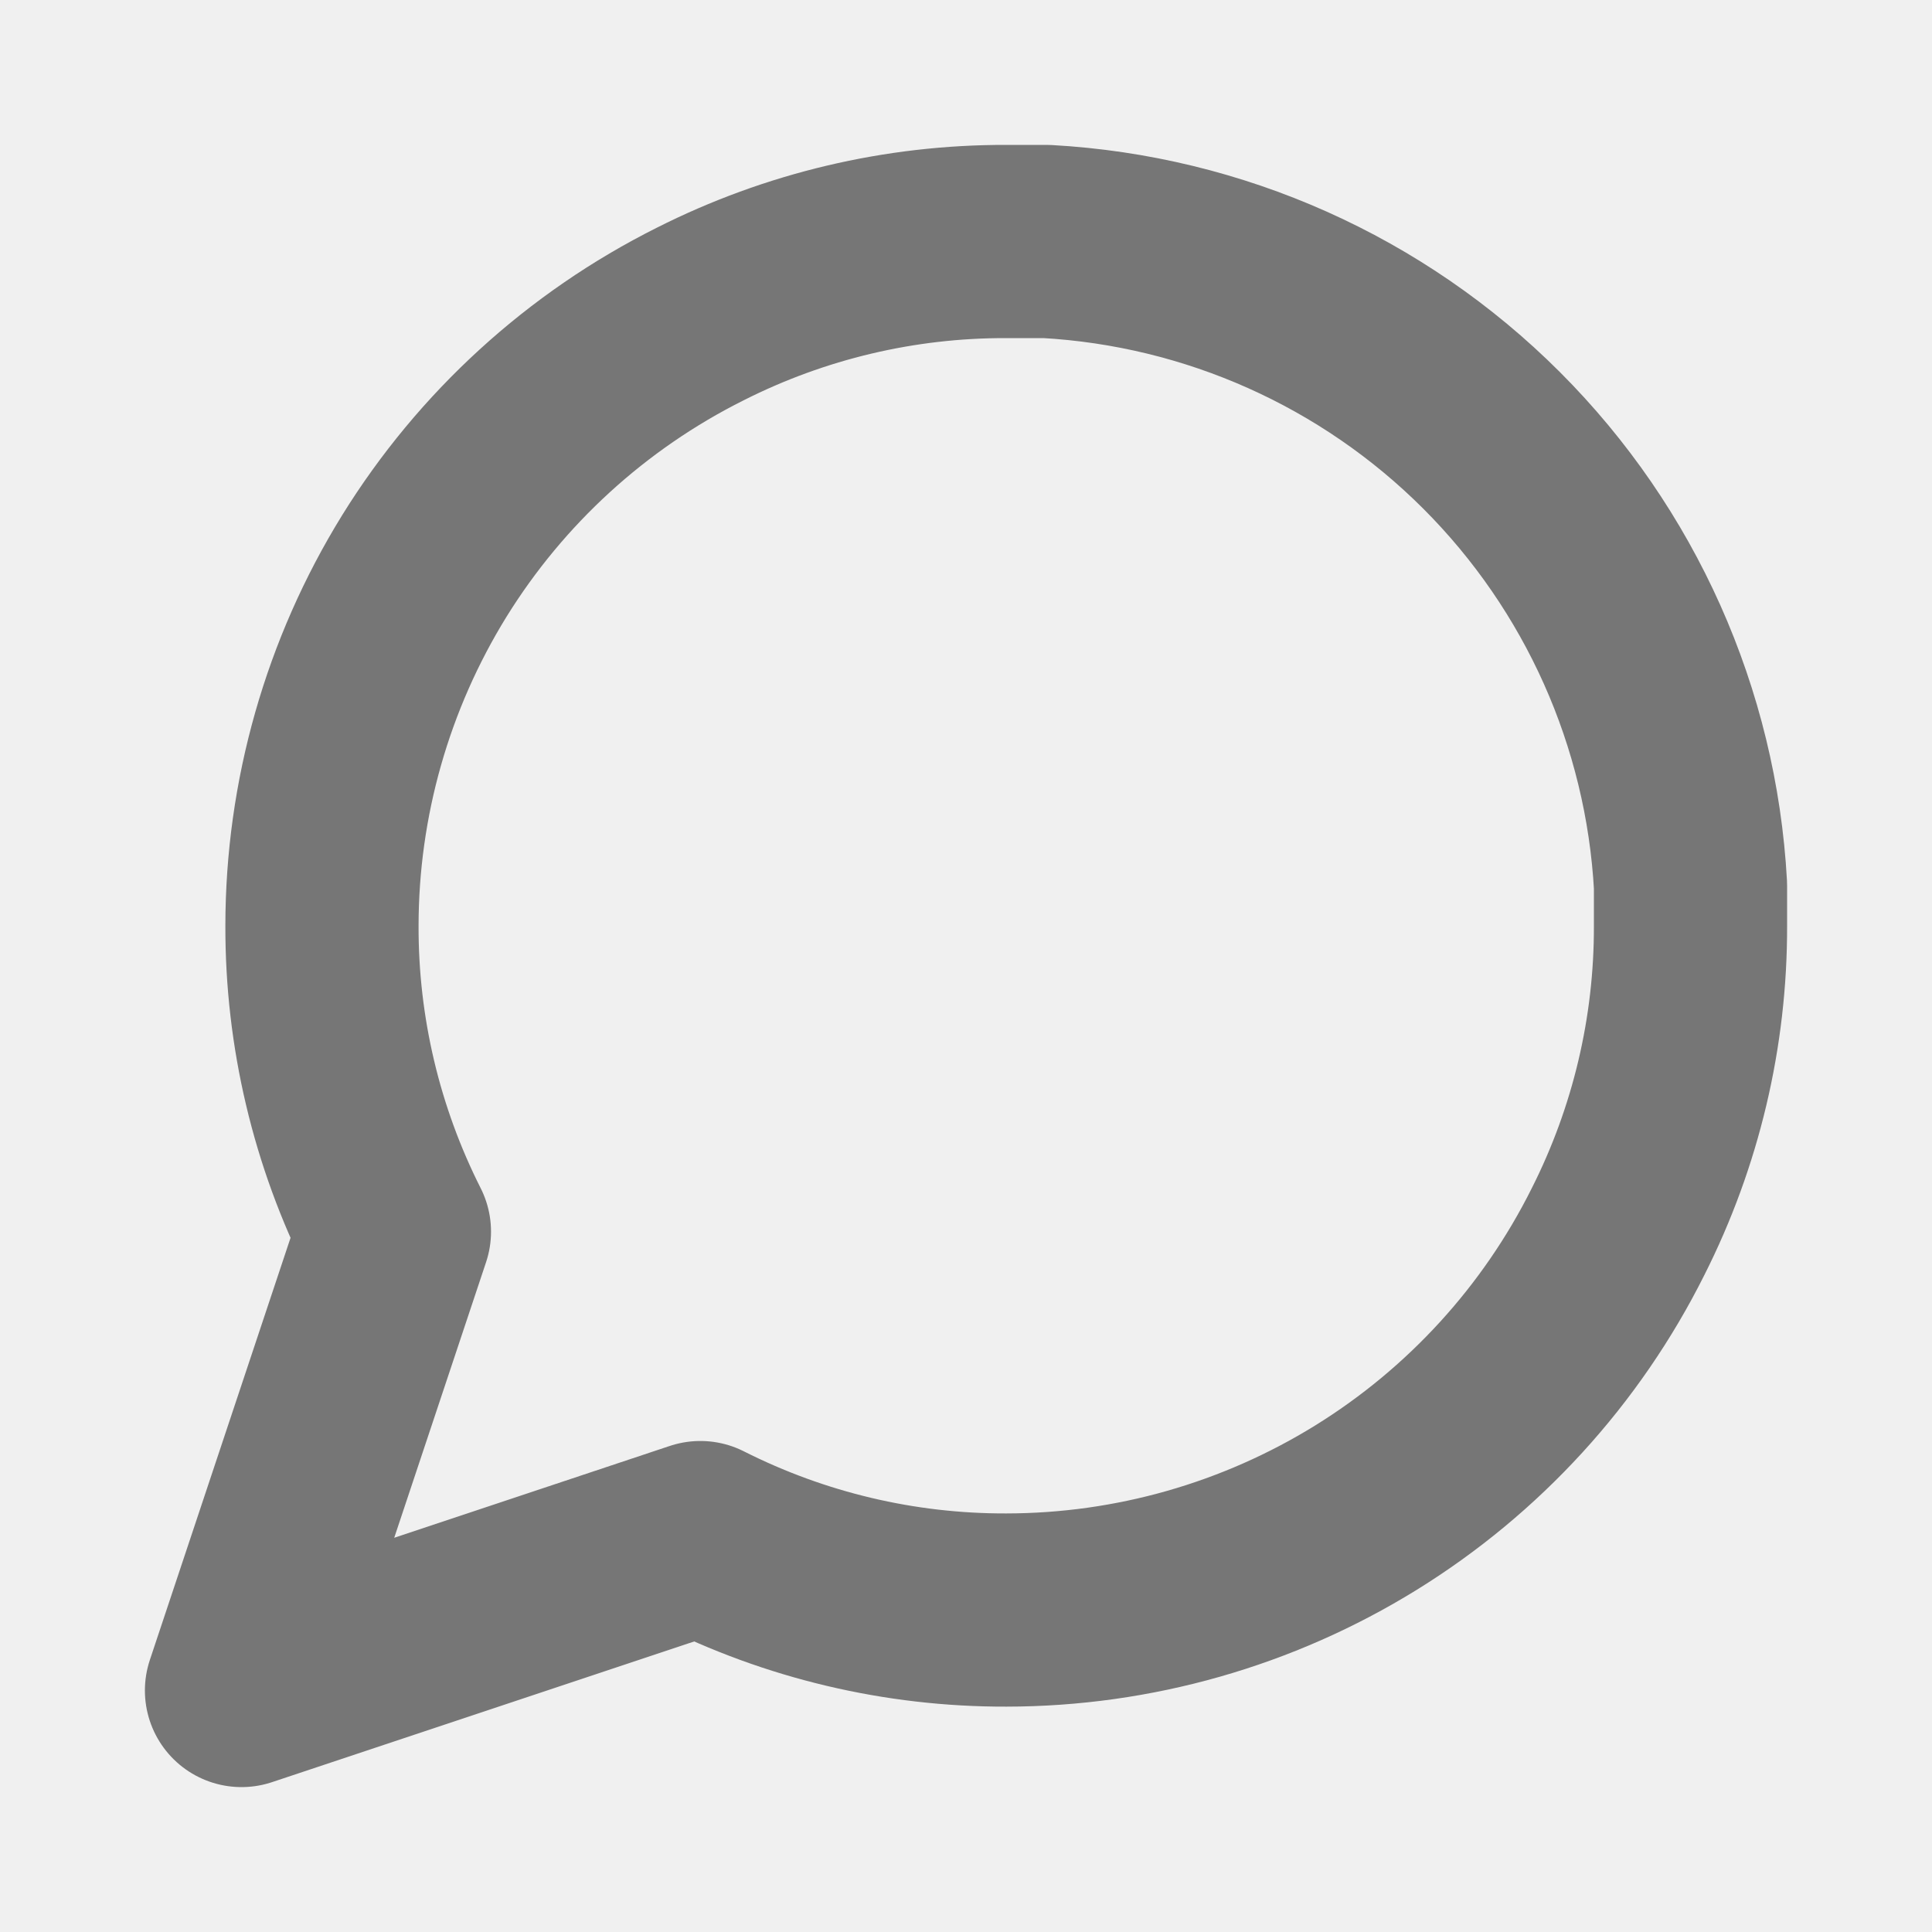
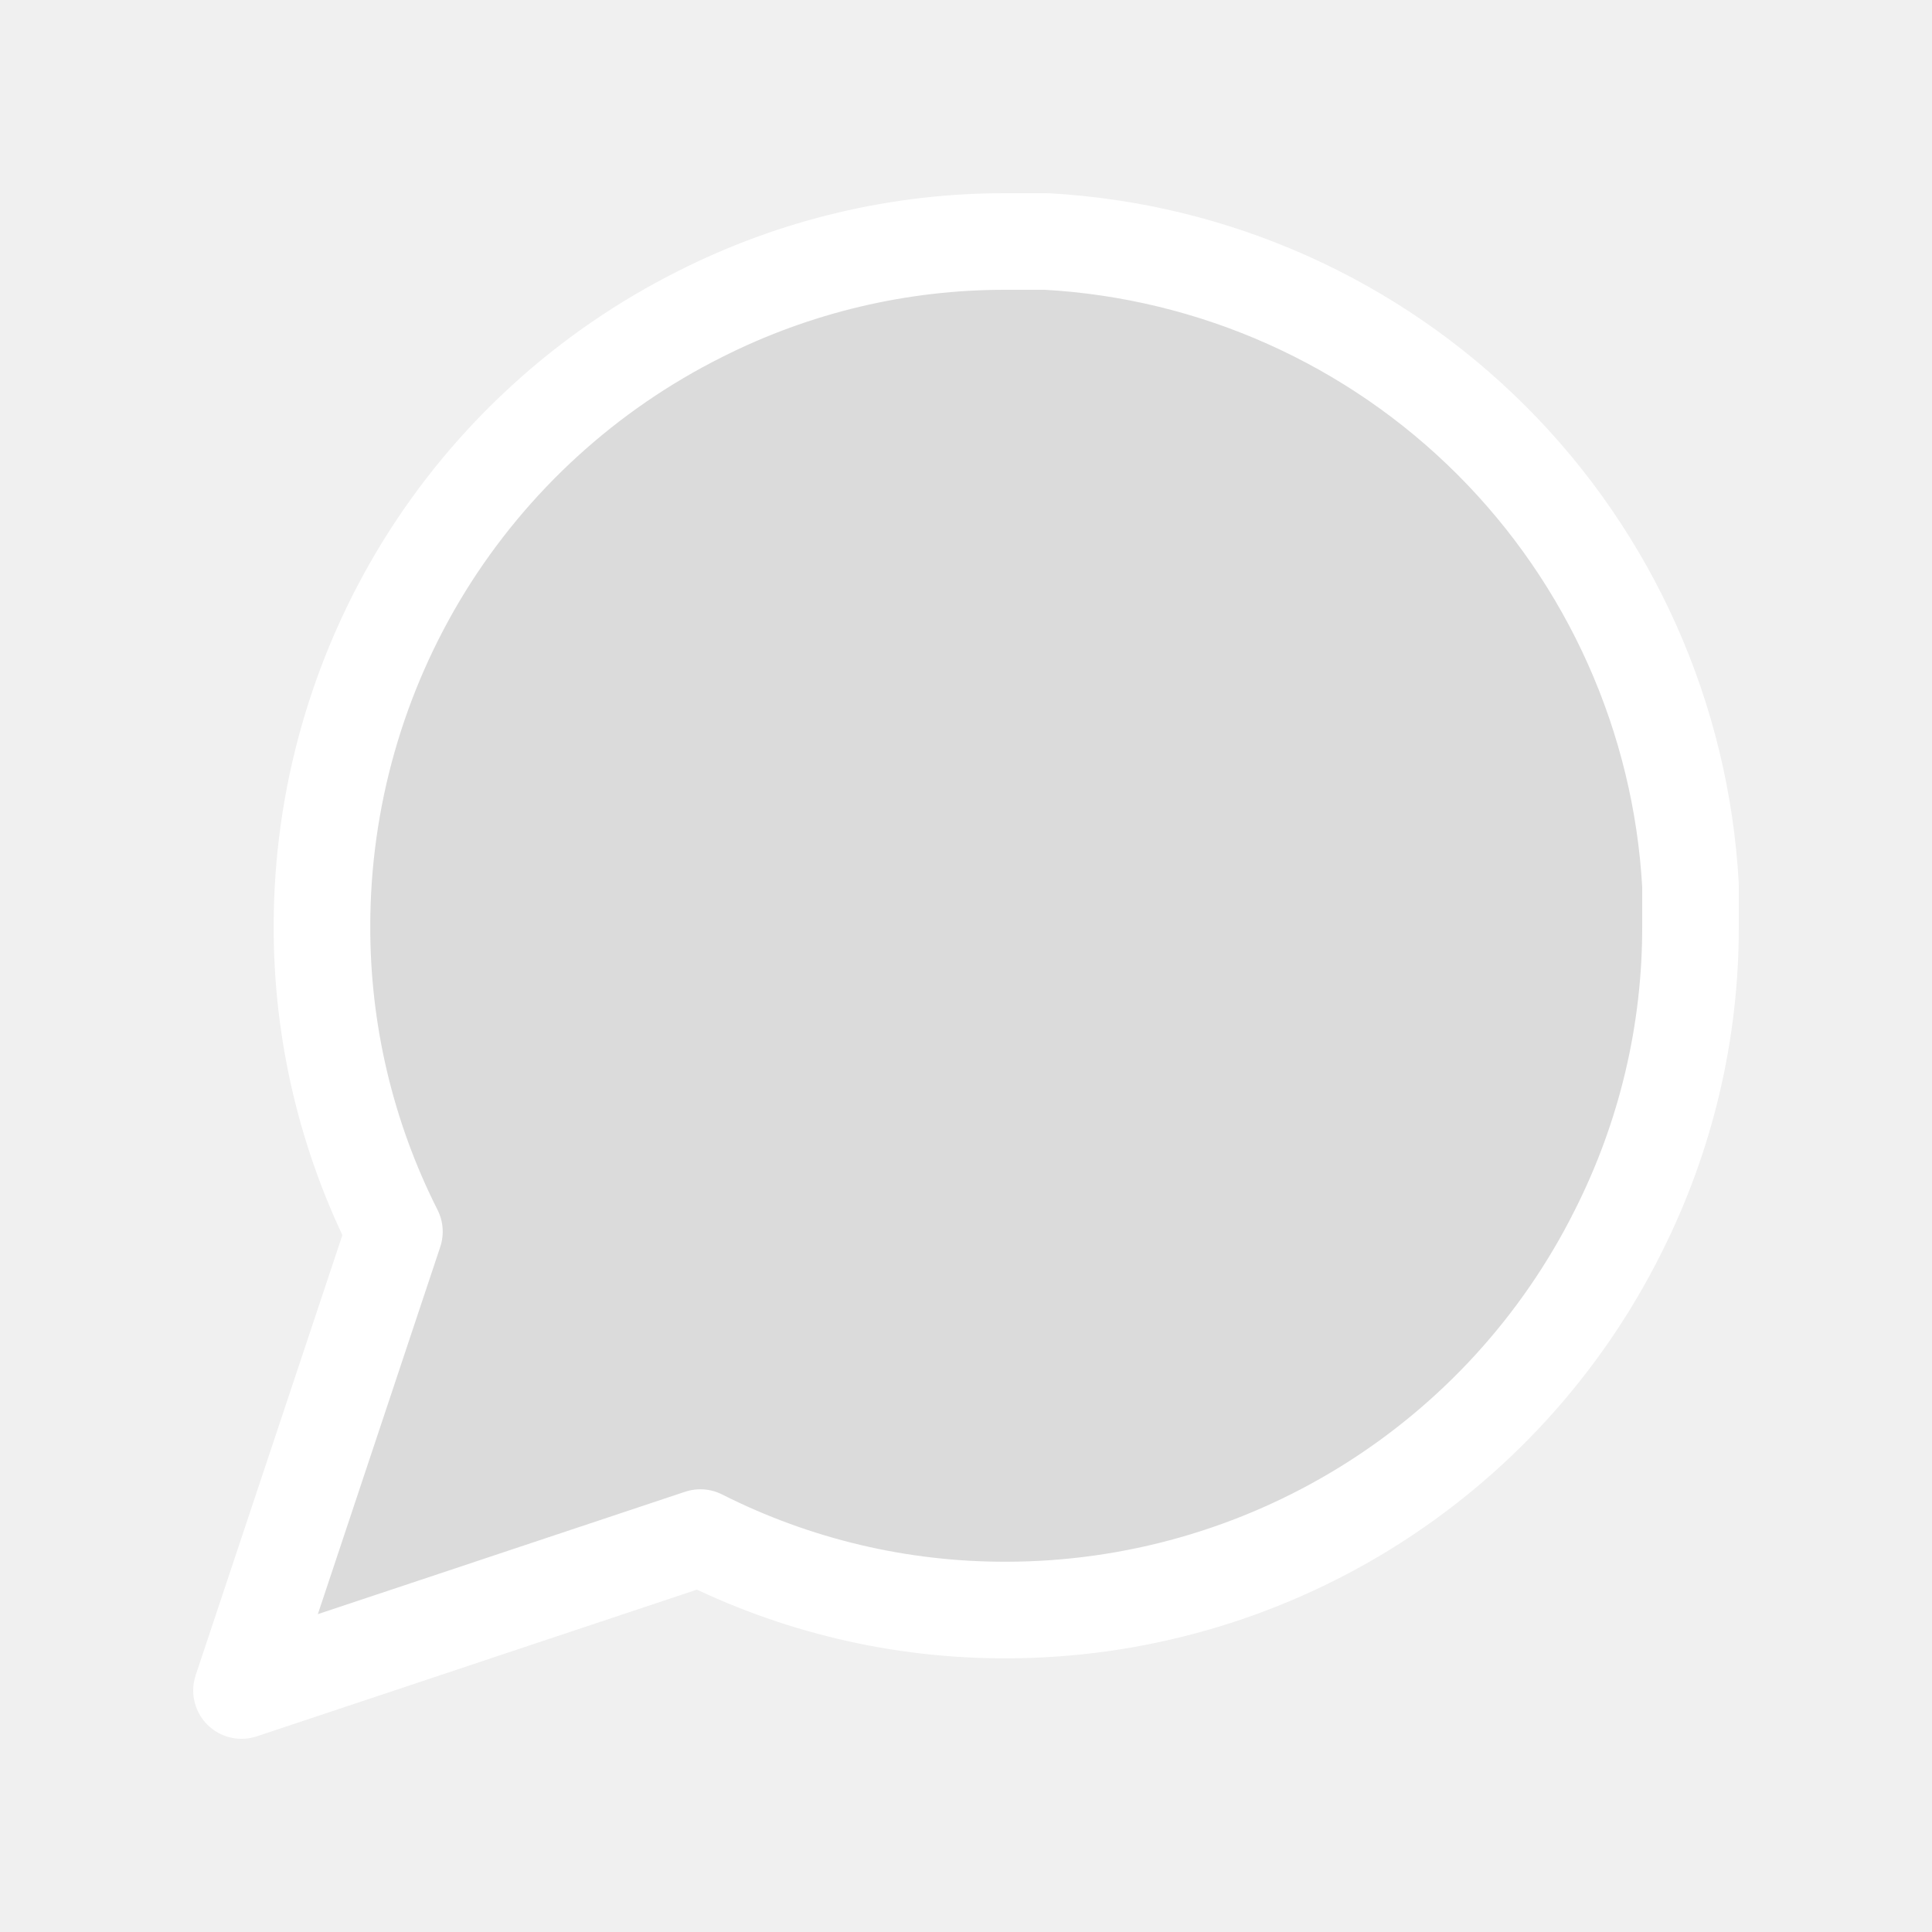
- <svg xmlns="http://www.w3.org/2000/svg" width="20" height="20" viewBox="0 0 20 20" fill="none">
-   <path d="M17.5 9.583C17.503 10.683 17.246 11.768 16.75 12.75C16.162 13.927 15.258 14.916 14.139 15.608C13.021 16.299 11.732 16.666 10.417 16.667C9.317 16.67 8.232 16.413 7.25 15.917L2.5 17.5L4.083 12.75C3.587 11.768 3.33 10.683 3.333 9.583C3.334 8.268 3.701 6.979 4.392 5.86C5.084 4.742 6.074 3.838 7.25 3.25C8.232 2.754 9.317 2.497 10.417 2.5H10.833C12.57 2.596 14.211 3.329 15.441 4.559C16.671 5.789 17.404 7.43 17.5 9.167V9.583Z" stroke="#767676" stroke-width="2" stroke-linecap="round" stroke-linejoin="round" />
+ <svg xmlns="http://www.w3.org/2000/svg" width="22" height="22" viewBox="0 0 20 20" fill="#dbdbdb">
+   <path d="M17.5 9.583C17.503 10.683 17.246 11.768 16.75 12.75C16.162 13.927 15.258 14.916 14.139 15.608C13.021 16.299 11.732 16.666 10.417 16.667C9.317 16.67 8.232 16.413 7.25 15.917L2.5 17.5L4.083 12.75C3.587 11.768 3.33 10.683 3.333 9.583C3.334 8.268 3.701 6.979 4.392 5.86C5.084 4.742 6.074 3.838 7.25 3.25C8.232 2.754 9.317 2.497 10.417 2.5H10.833C12.57 2.596 14.211 3.329 15.441 4.559C16.671 5.789 17.404 7.43 17.5 9.167V9.583Z" stroke="#fff" stroke-width="1" stroke-linecap="round" stroke-linejoin="round" />
</svg>
